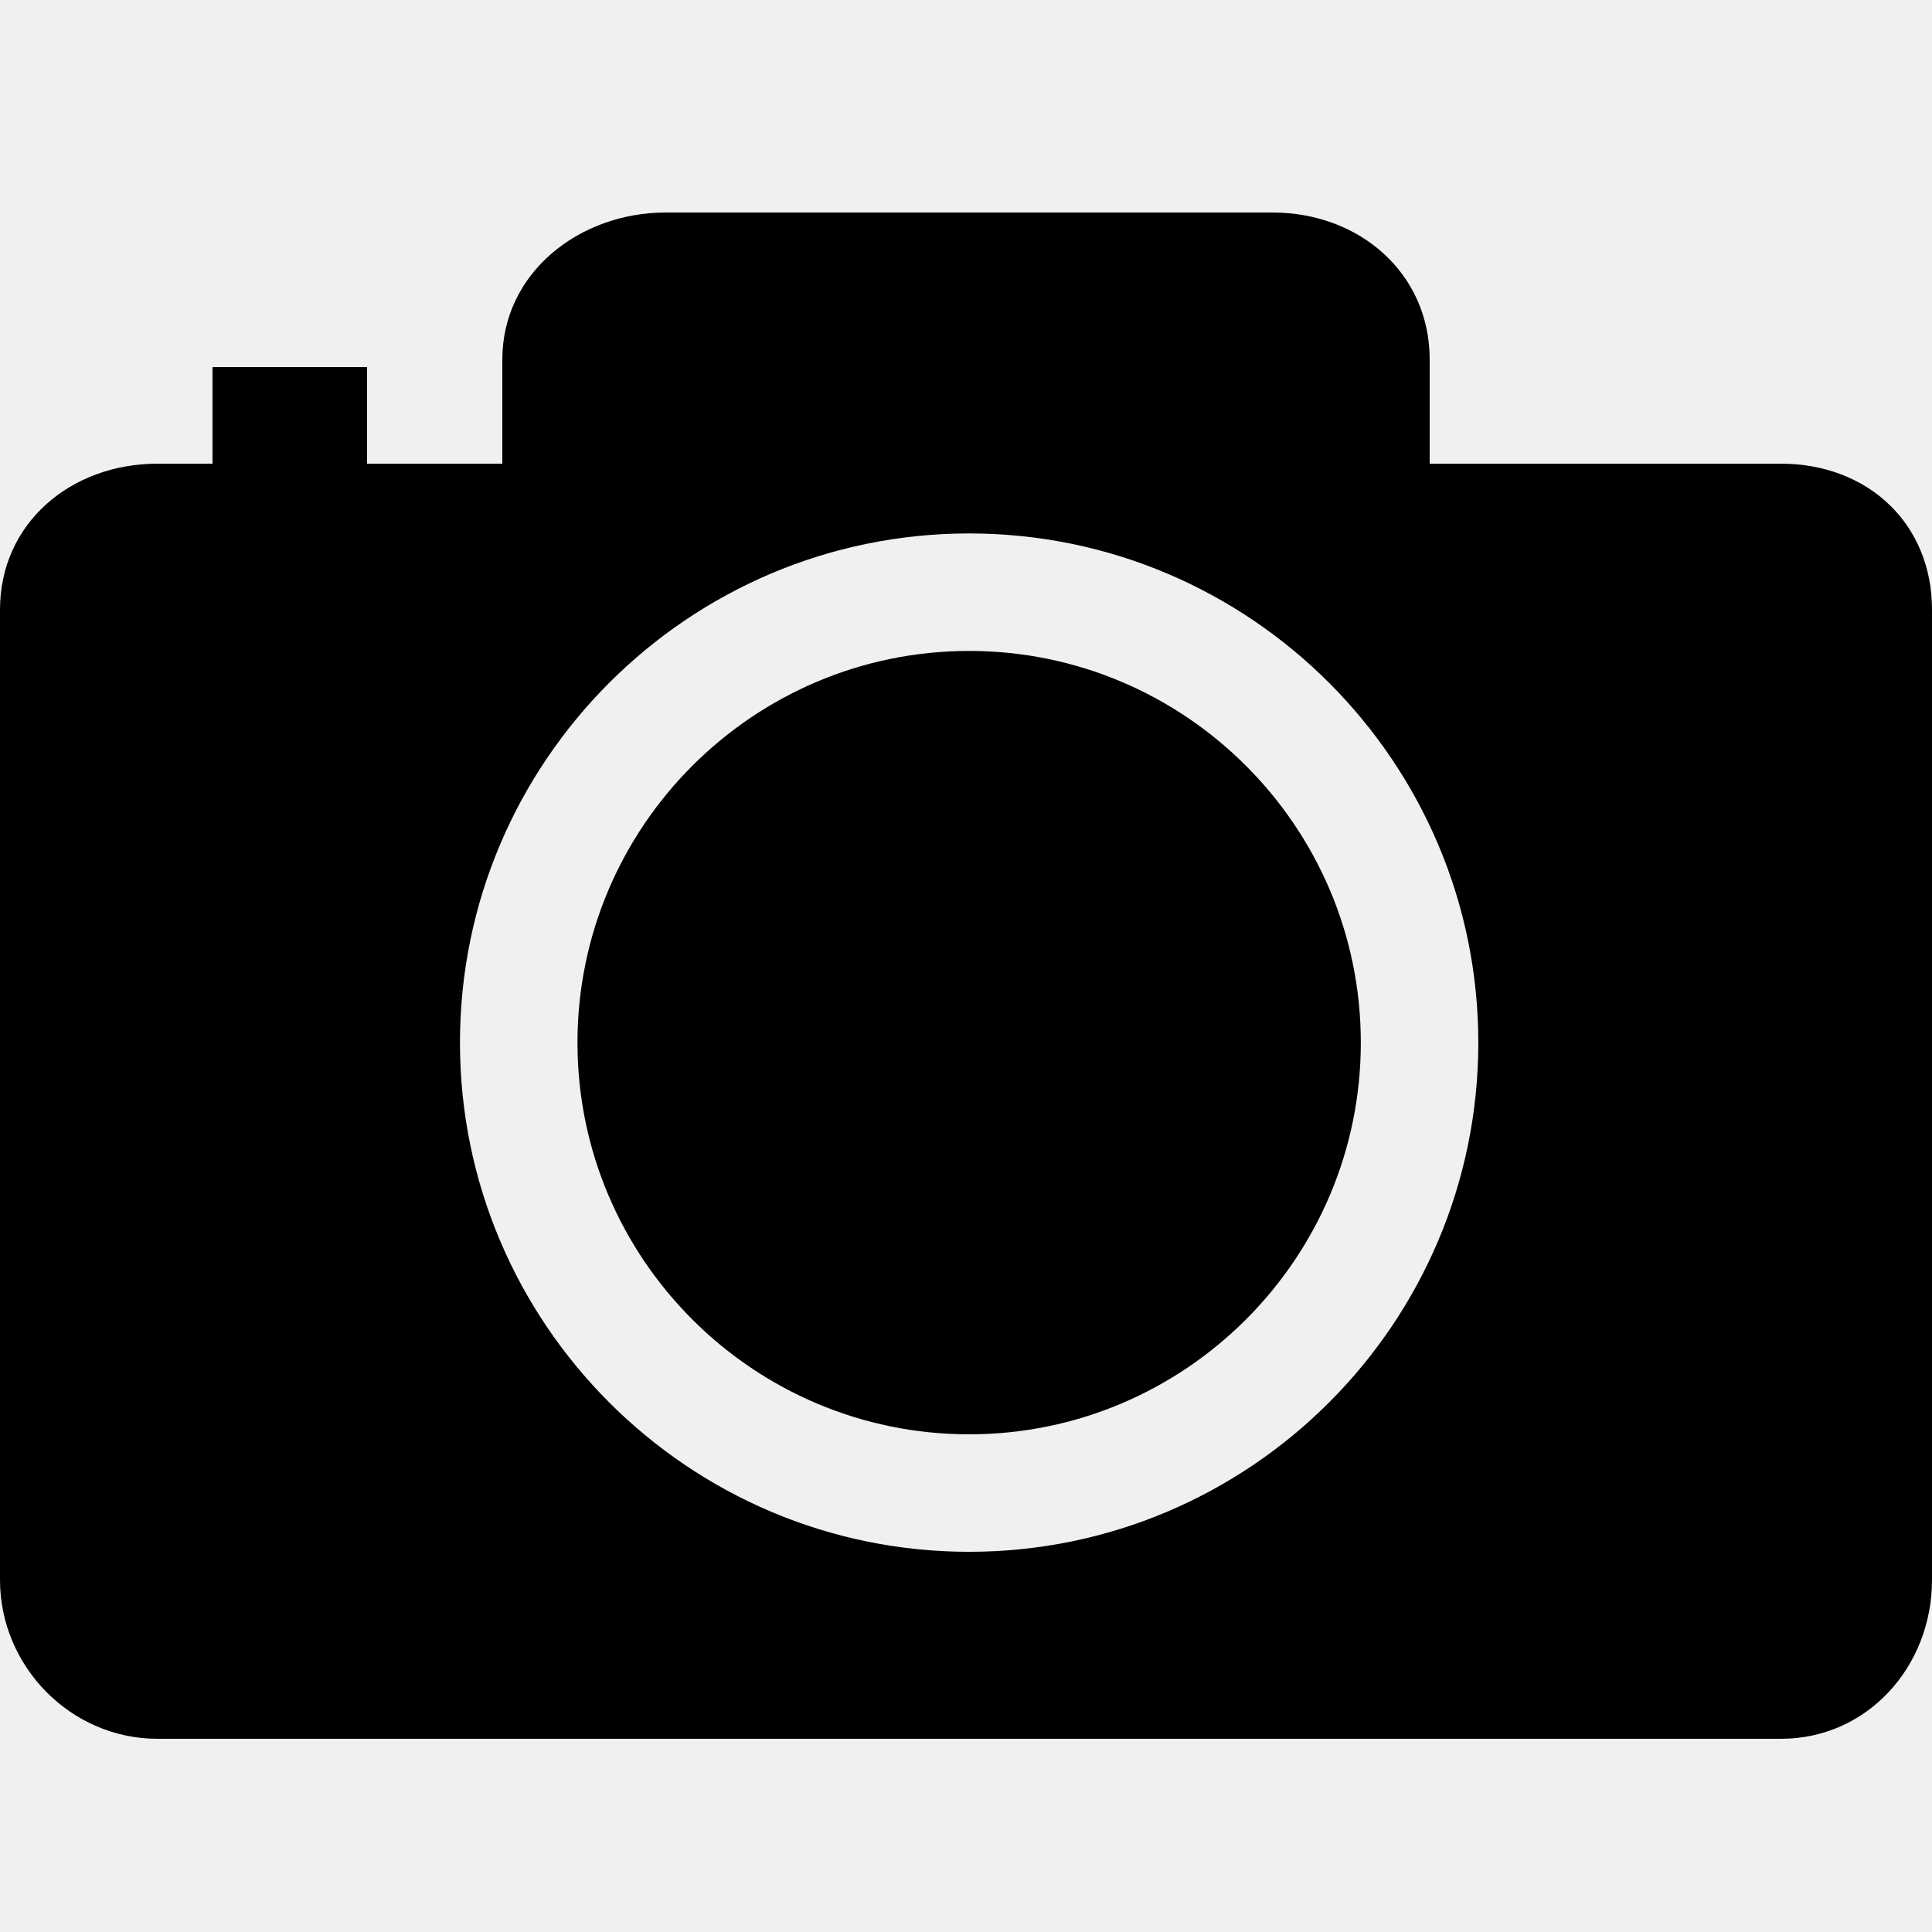
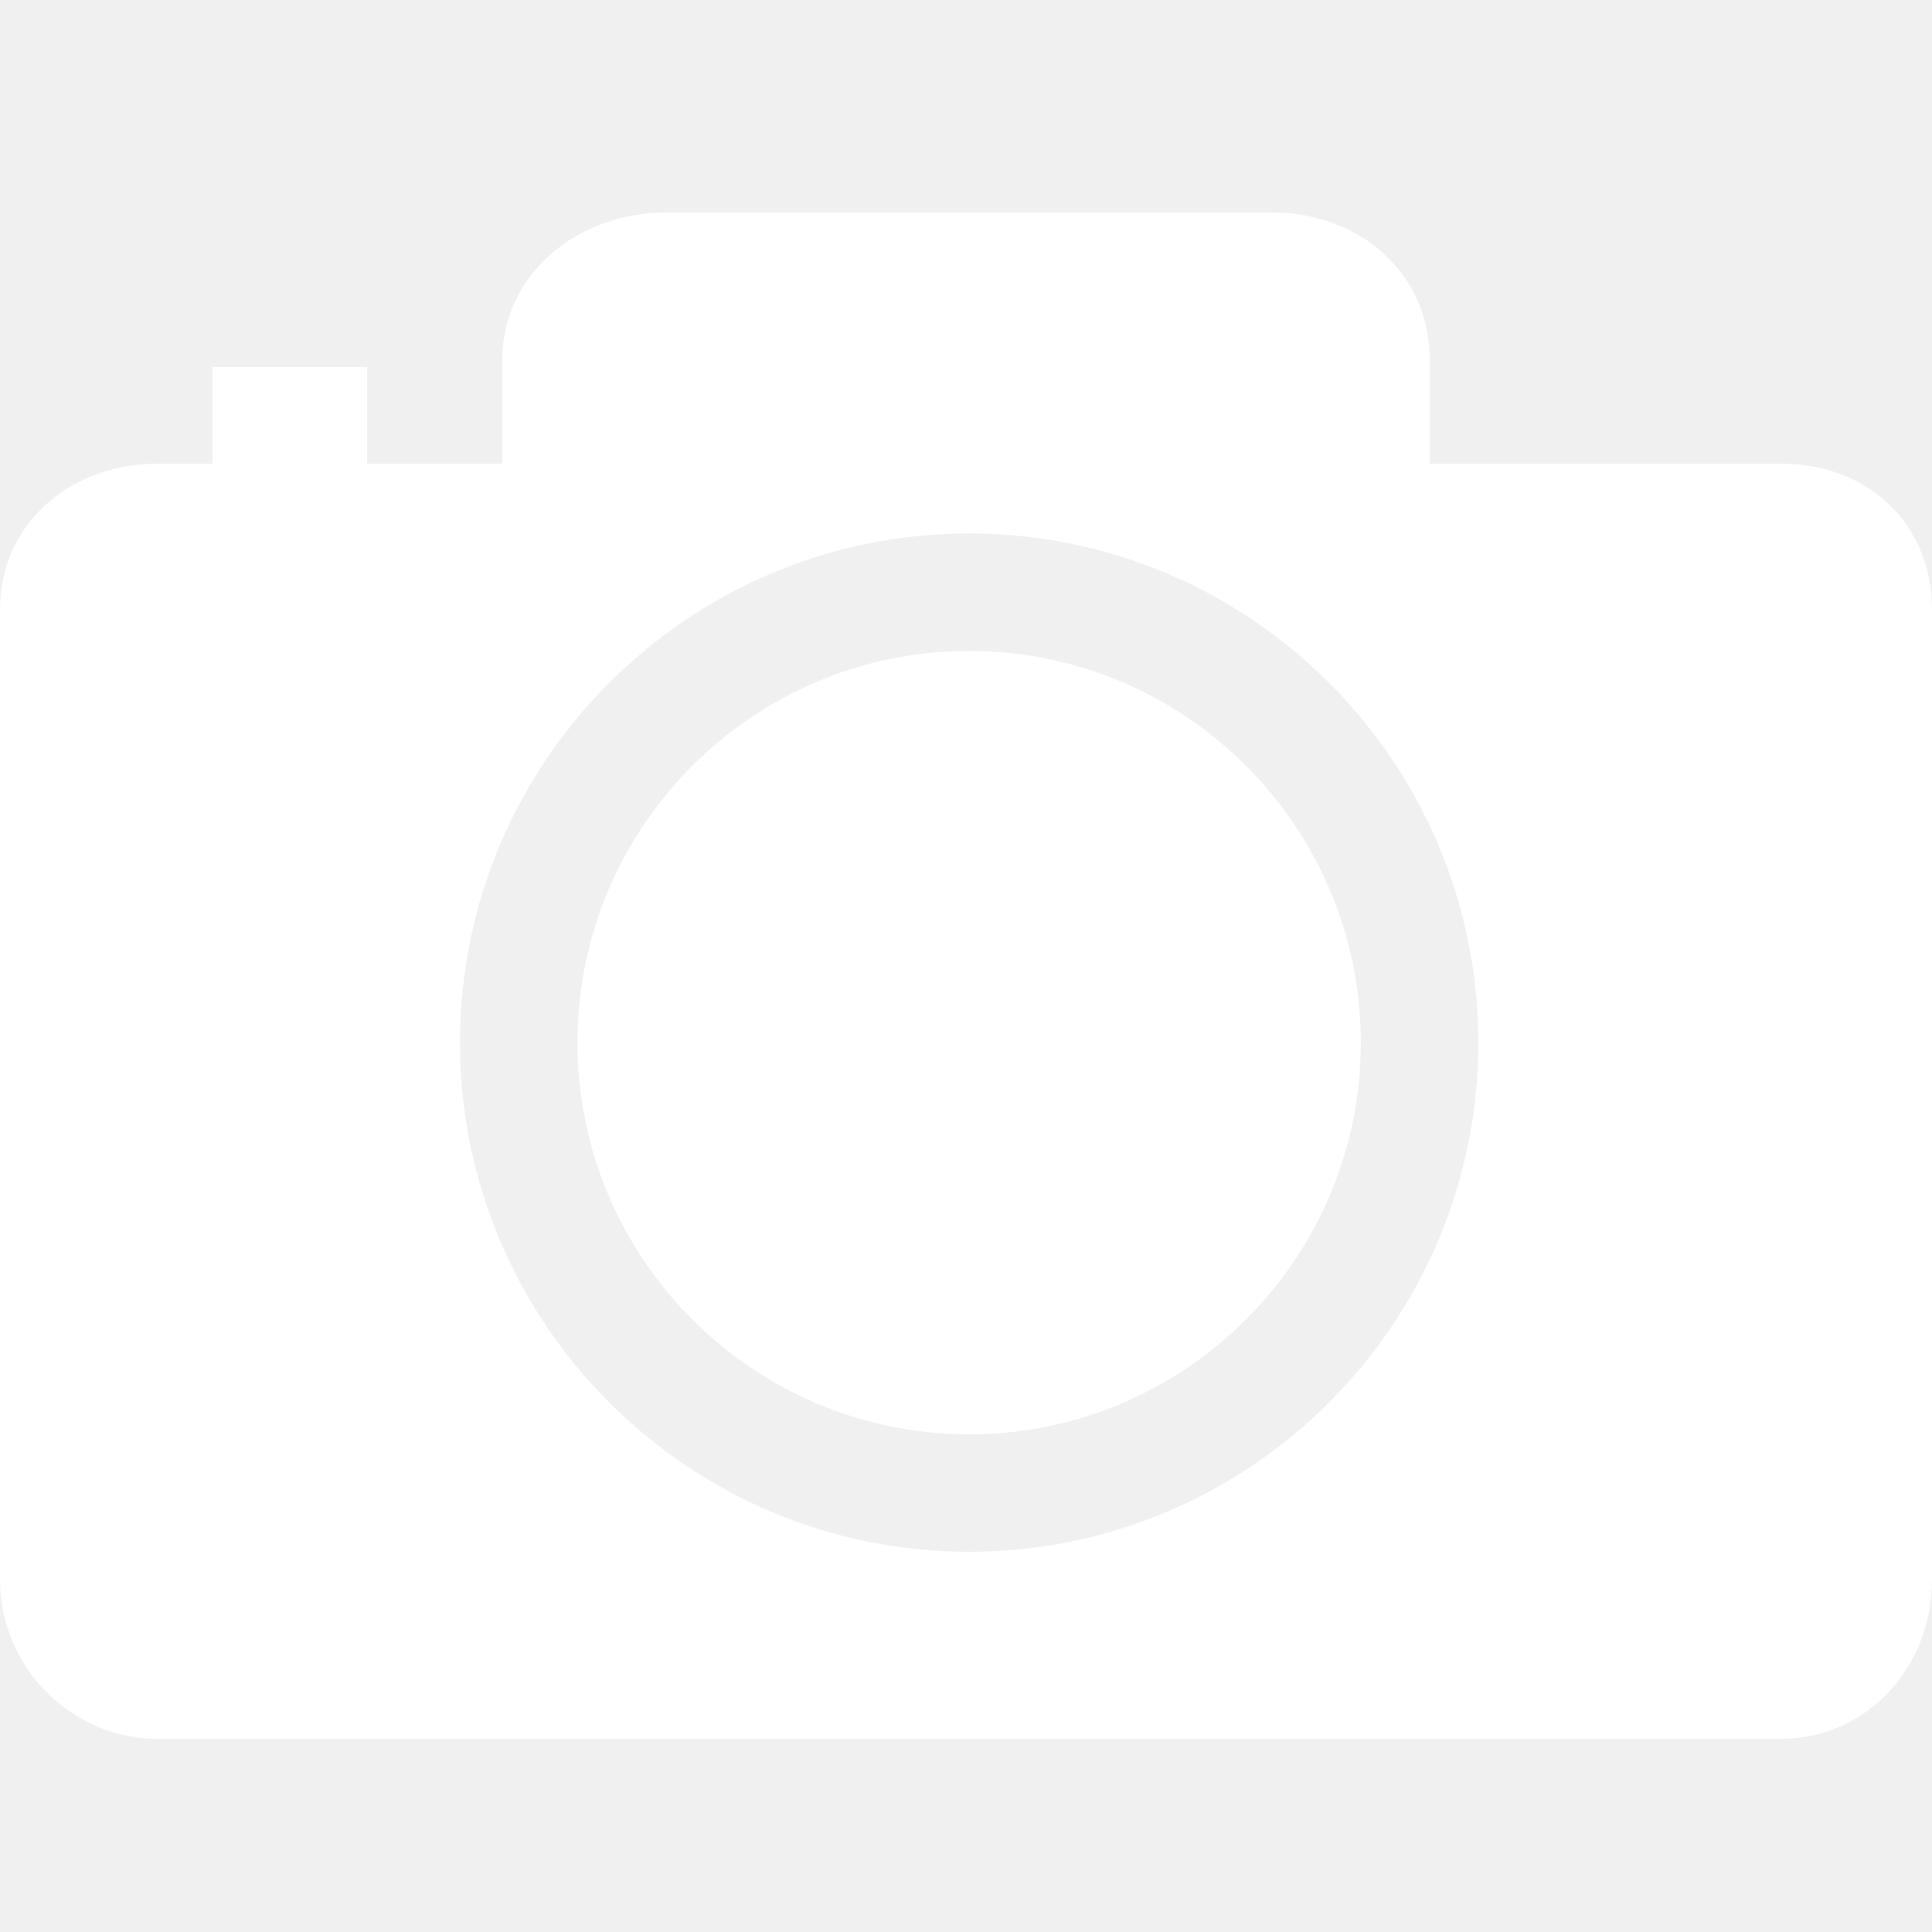
<svg xmlns="http://www.w3.org/2000/svg" version="1.1" id="Your_Icon" x="0px" y="0px" width="100px" height="100px" viewBox="0 0 100 100" enable-background="new 0 0 100 100" xml:space="preserve">
-   <path fill="#000000" d="M50.163,33.692c-11.179,0-20.273,9.095-20.273,20.275c0,11.179,9.094,20.273,20.273,20.273  c11.179,0,20.273-9.095,20.273-20.273C70.437,42.787,61.342,33.692,50.163,33.692z" />
-   <path fill="#000000" d="M92.181,24H74v-5.391C74,14.13,70.35,11,65.872,11H34.455C29.977,11,26,14.13,26,18.609V24h-7v-5h-8v5H8.146  C3.667,24,0,27.082,0,31.56v50.219C0,86.256,3.667,90,8.146,90h84.035c4.478,0,7.819-3.744,7.819-8.222V31.56  C100,27.082,96.658,24,92.181,24z M50.163,80.321c-14.532,0-26.355-11.822-26.355-26.354c0-14.533,11.823-26.356,26.355-26.356  c14.532,0,26.354,11.823,26.354,26.356C76.518,68.499,64.695,80.321,50.163,80.321z" />
+   <path fill="#FFFFFF" d="M50.163,33.692c-11.179,0-20.273,9.095-20.273,20.275c0,11.179,9.094,20.273,20.273,20.273  c11.179,0,20.273-9.095,20.273-20.273C70.437,42.787,61.342,33.692,50.163,33.692z" />
+   <path fill="#FFFFFF" d="M92.181,24H74v-5.391C74,14.13,70.35,11,65.872,11H34.455C29.977,11,26,14.13,26,18.609V24h-7v-5h-8v5H8.146  C3.667,24,0,27.082,0,31.56v50.219C0,86.256,3.667,90,8.146,90h84.035c4.478,0,7.819-3.744,7.819-8.222V31.56  C100,27.082,96.658,24,92.181,24z M50.163,80.321c-14.532,0-26.355-11.822-26.355-26.354c0-14.533,11.823-26.356,26.355-26.356  c14.532,0,26.354,11.823,26.354,26.356C76.518,68.499,64.695,80.321,50.163,80.321z" />
</svg>
